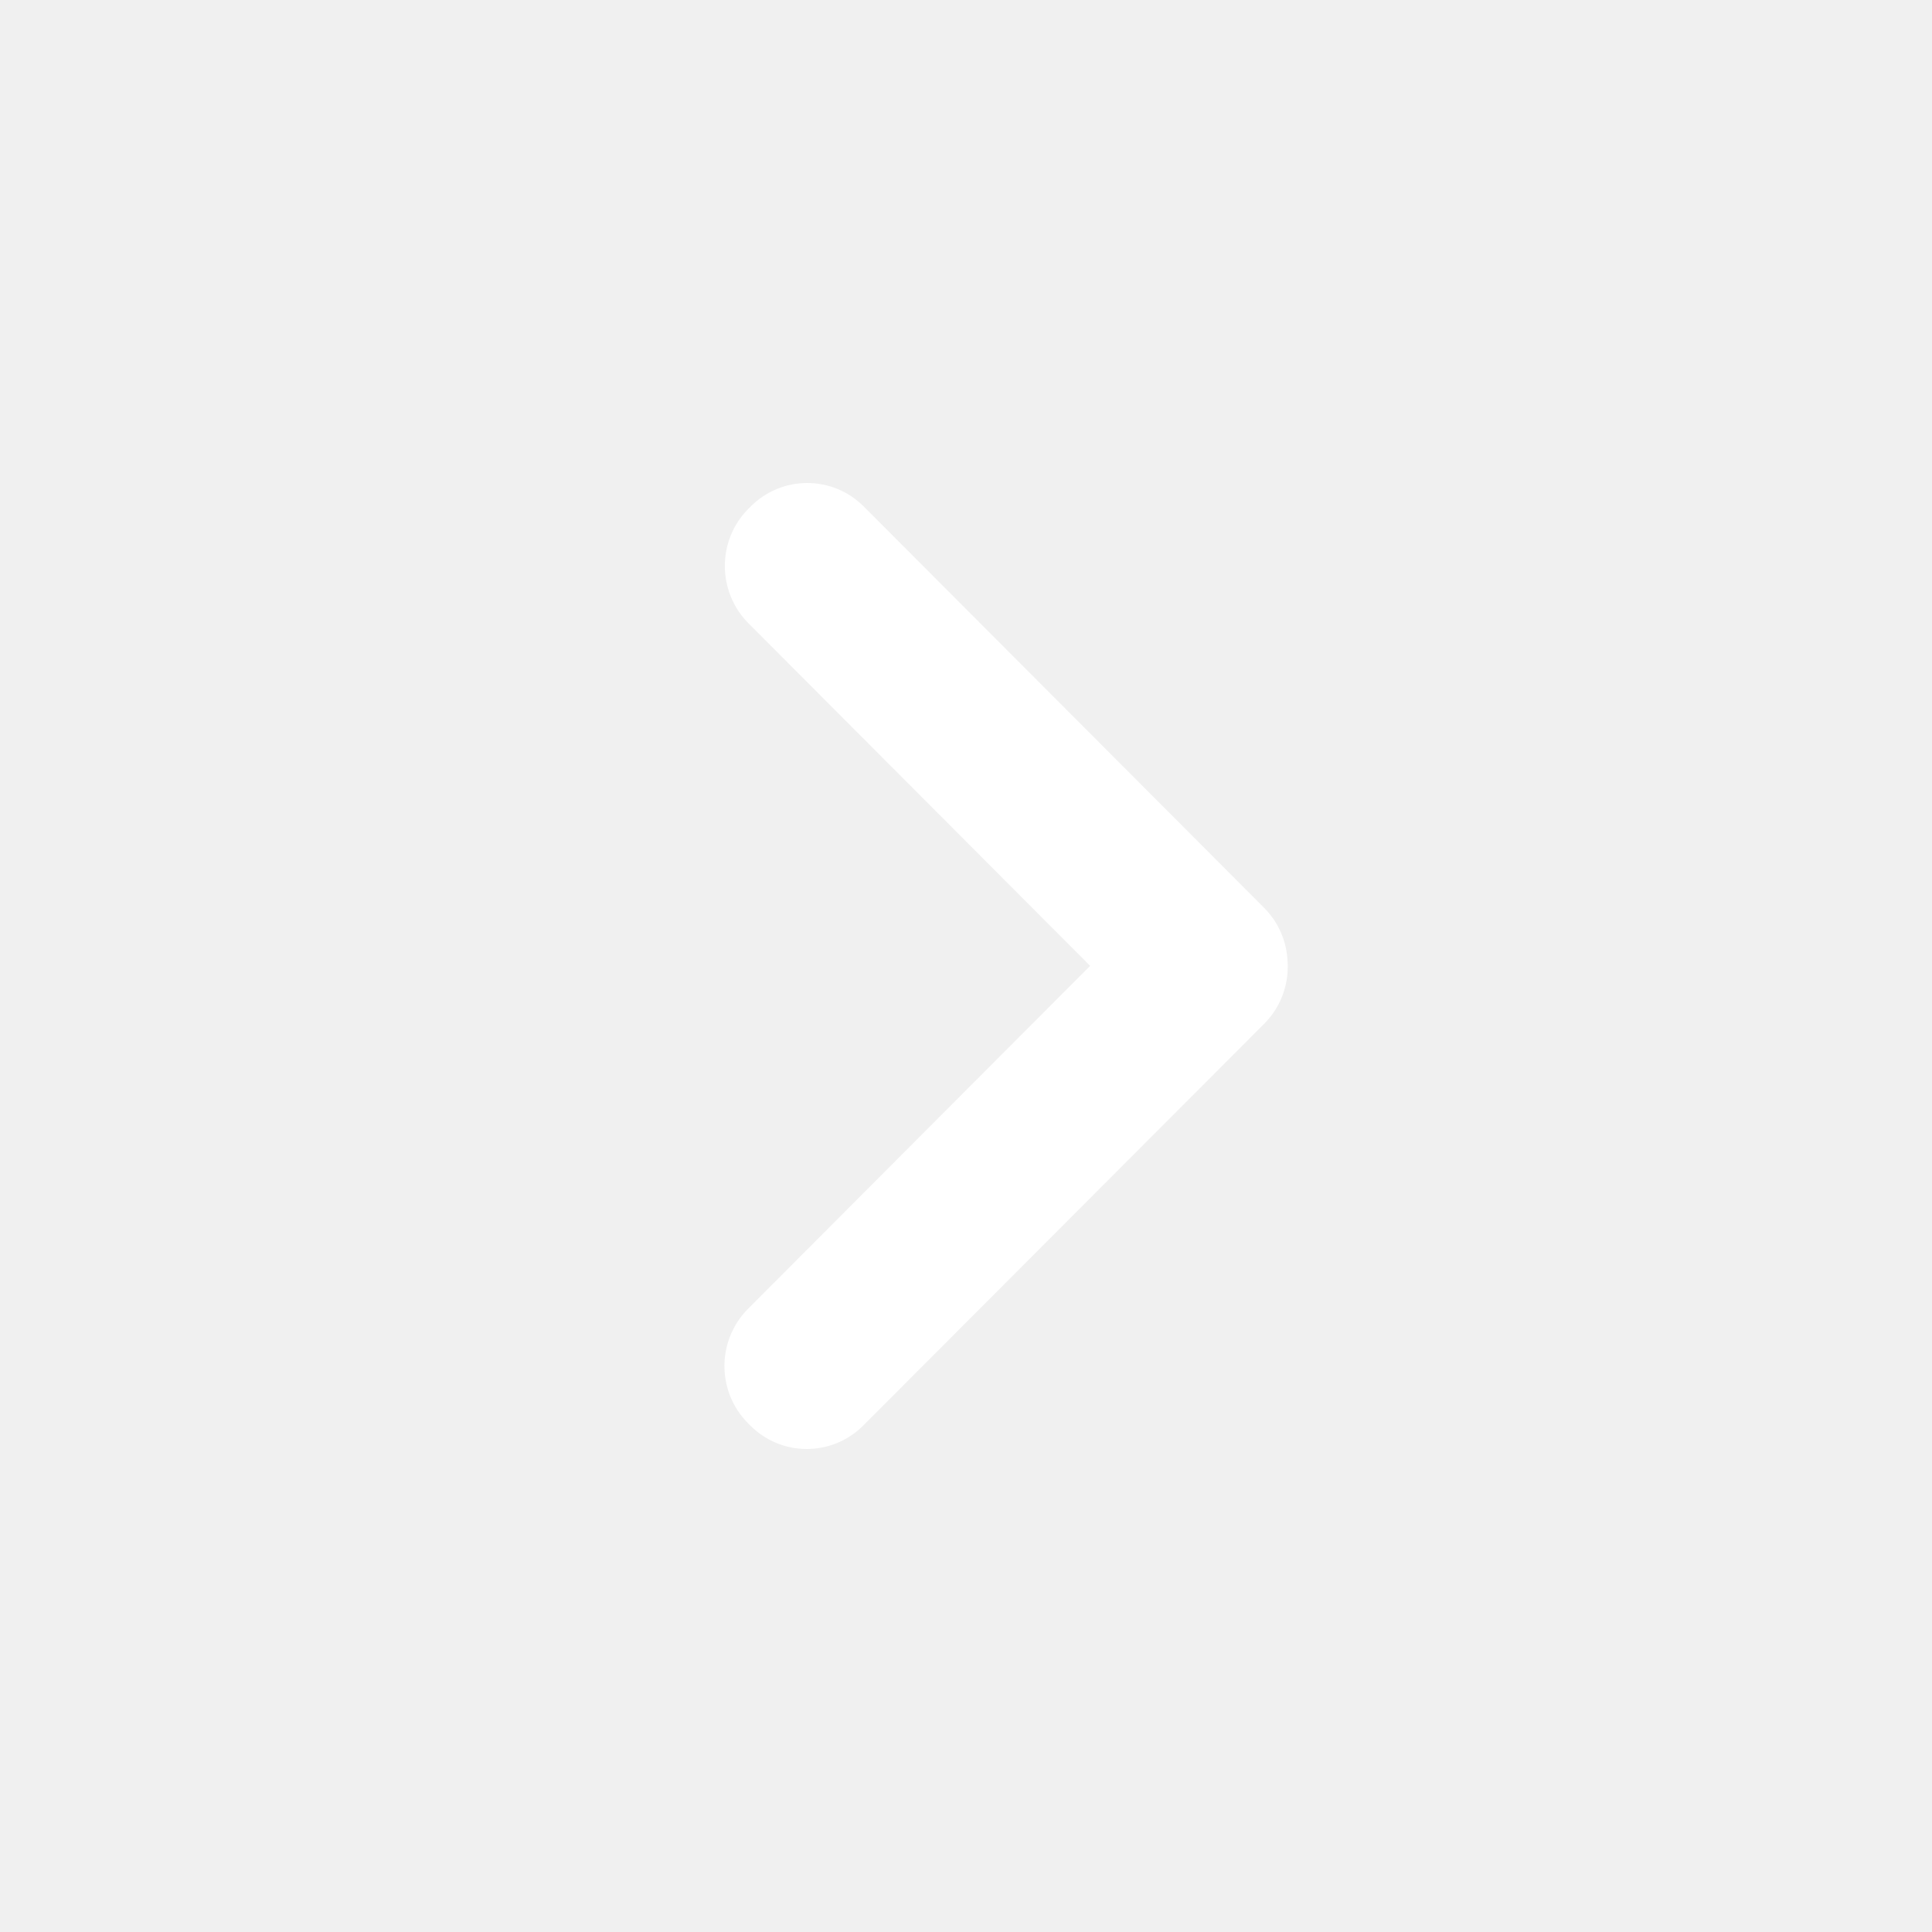
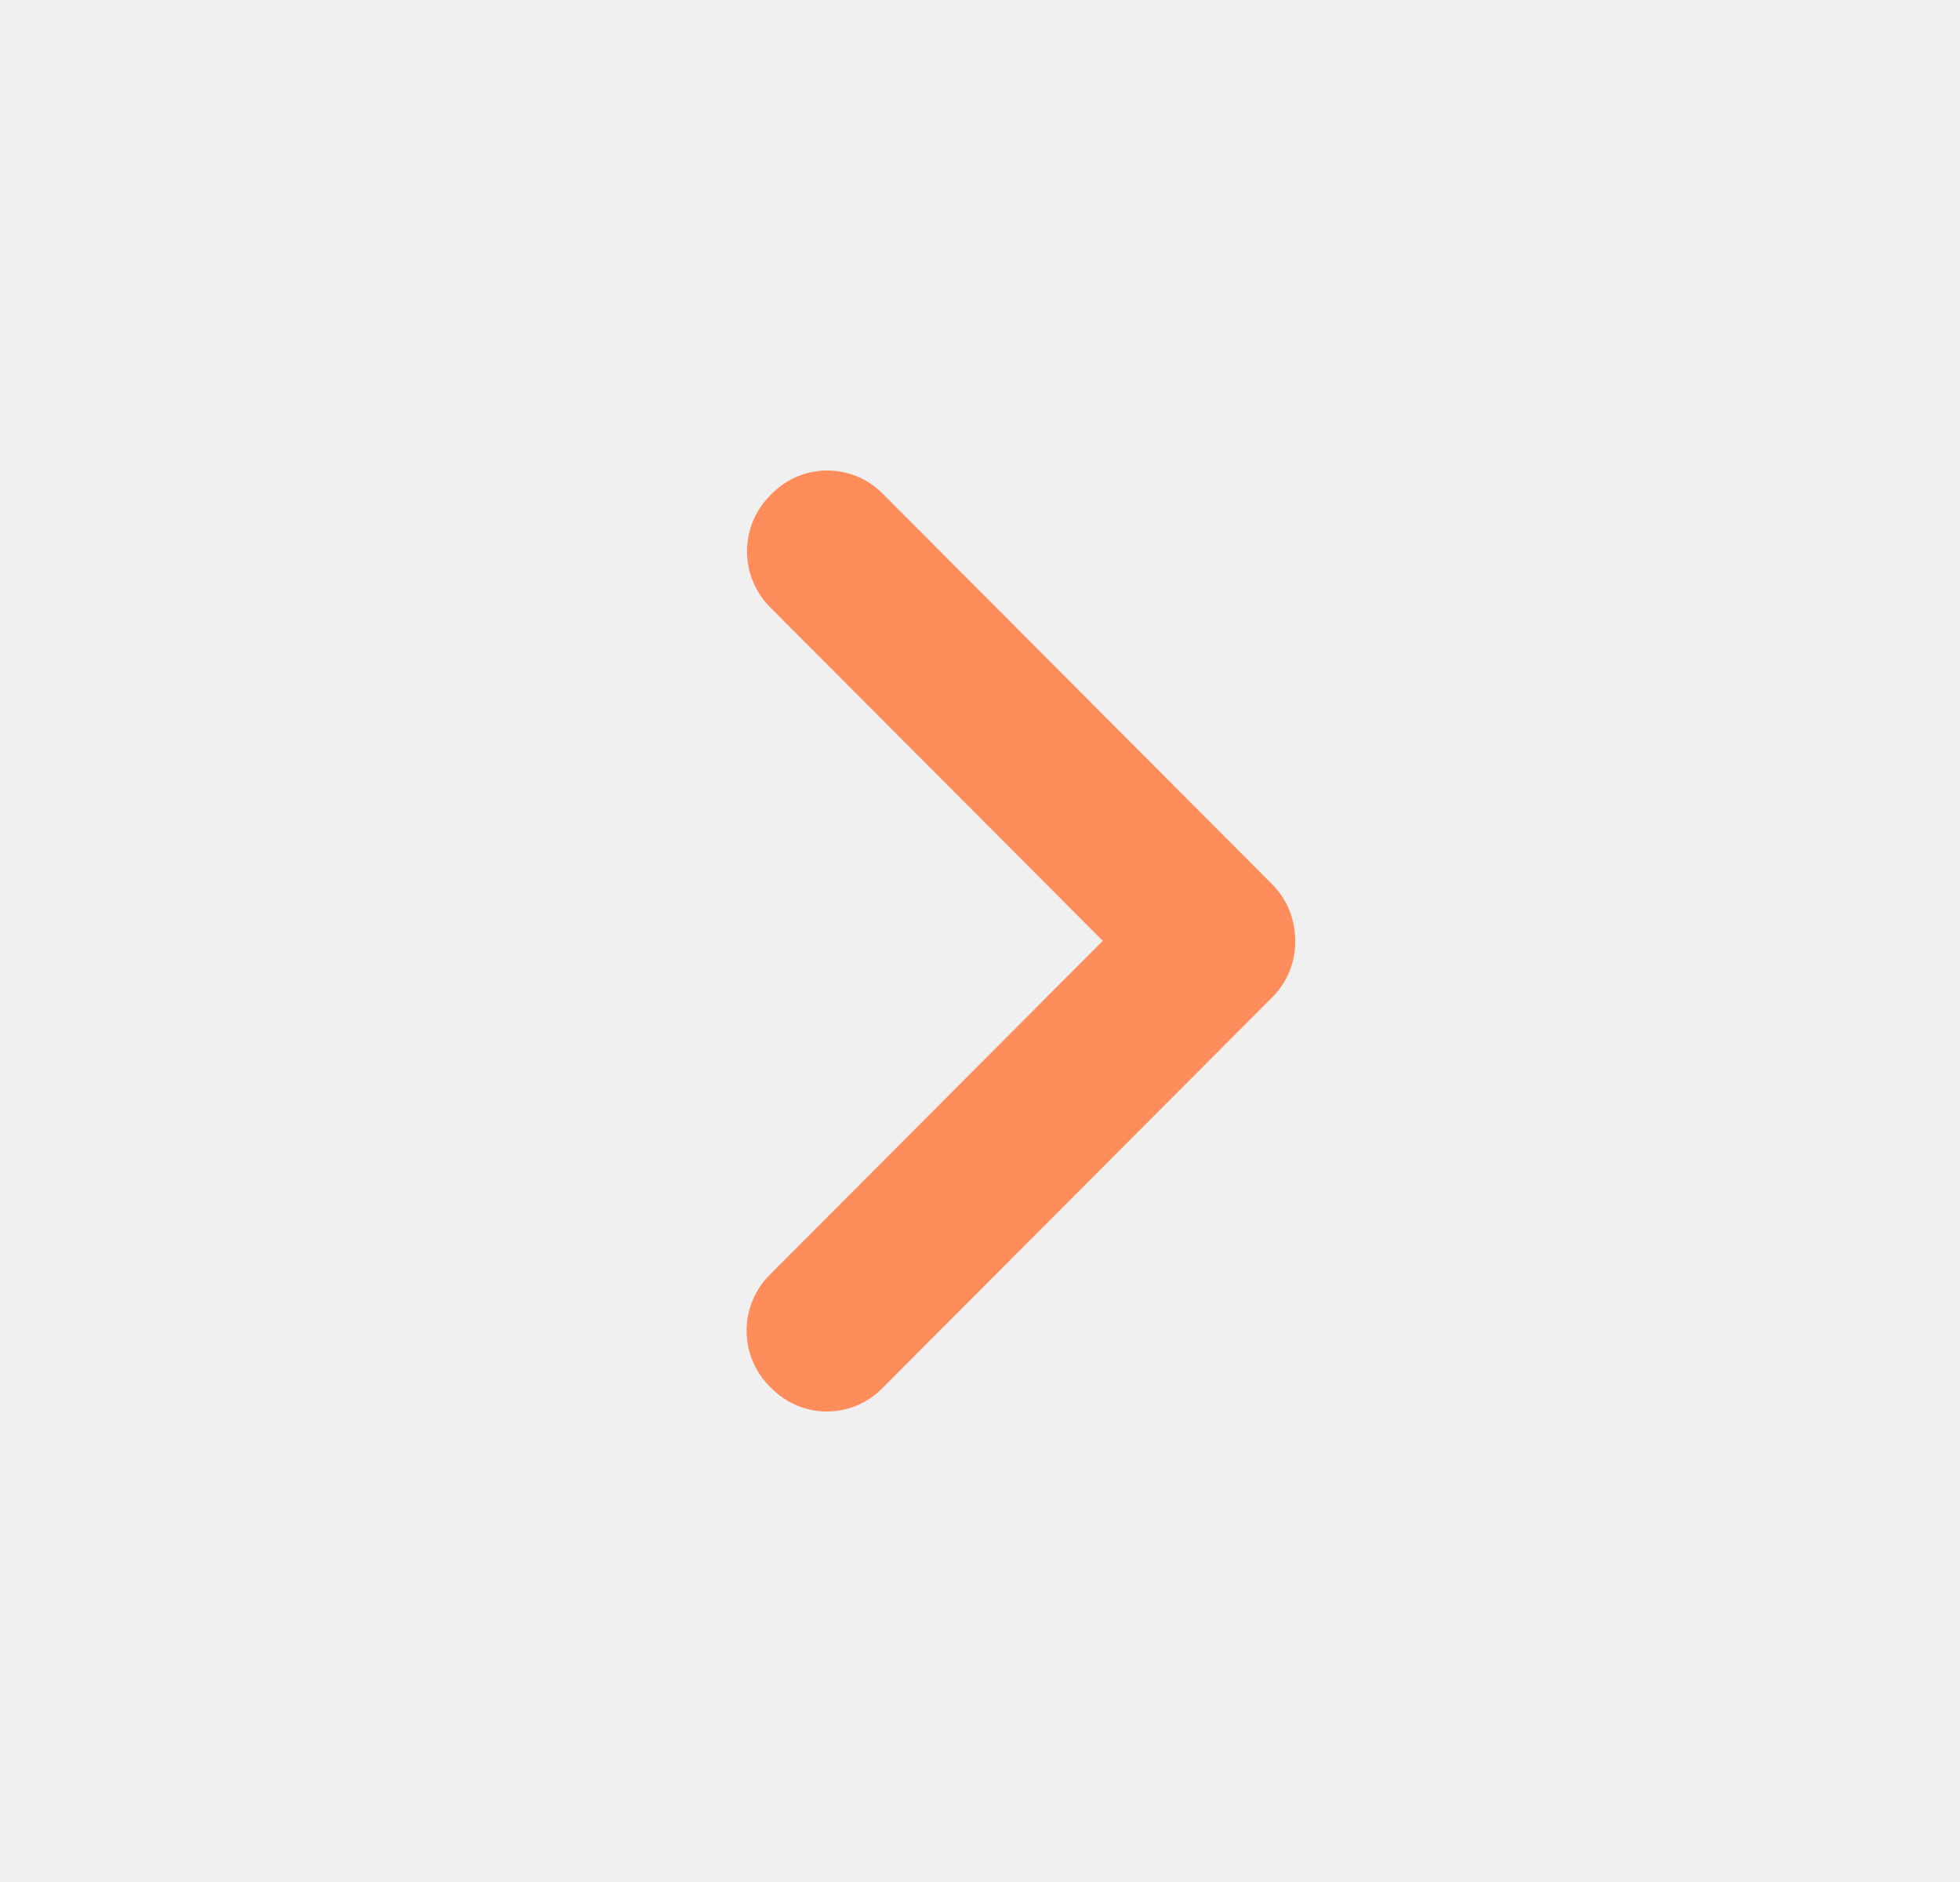
- <svg xmlns="http://www.w3.org/2000/svg" width="24" height="24" viewBox="0 0 24 24" fill="none">
-   <path d="M9.289 17.677C8.901 17.284 8.903 16.649 9.293 16.258L13.542 11.998L9.298 7.743C8.908 7.352 8.906 6.716 9.294 6.323L9.321 6.296C9.709 5.903 10.34 5.901 10.73 6.292L15.703 11.277C15.877 11.452 15.973 11.674 15.992 11.902C16.021 12.193 15.927 12.495 15.705 12.717L10.724 17.708C10.334 18.099 9.704 18.097 9.316 17.704L9.289 17.677Z" fill="white" />
+ <svg xmlns="http://www.w3.org/2000/svg" width="25" height="24" viewBox="0 0 25 24" fill="none">
+   <path d="M9.813 17.677C9.425 17.284 9.427 16.649 9.817 16.258L14.066 11.998L9.822 7.743C9.432 7.352 9.43 6.716 9.818 6.323L9.845 6.296C10.234 5.903 10.865 5.901 11.255 6.292L16.227 11.277C16.401 11.452 16.497 11.674 16.516 11.902C16.546 12.193 16.451 12.495 16.229 12.717L11.249 17.708C10.859 18.099 10.229 18.097 9.841 17.704L9.813 17.677Z" fill="#FF8D5C" />
</svg>
